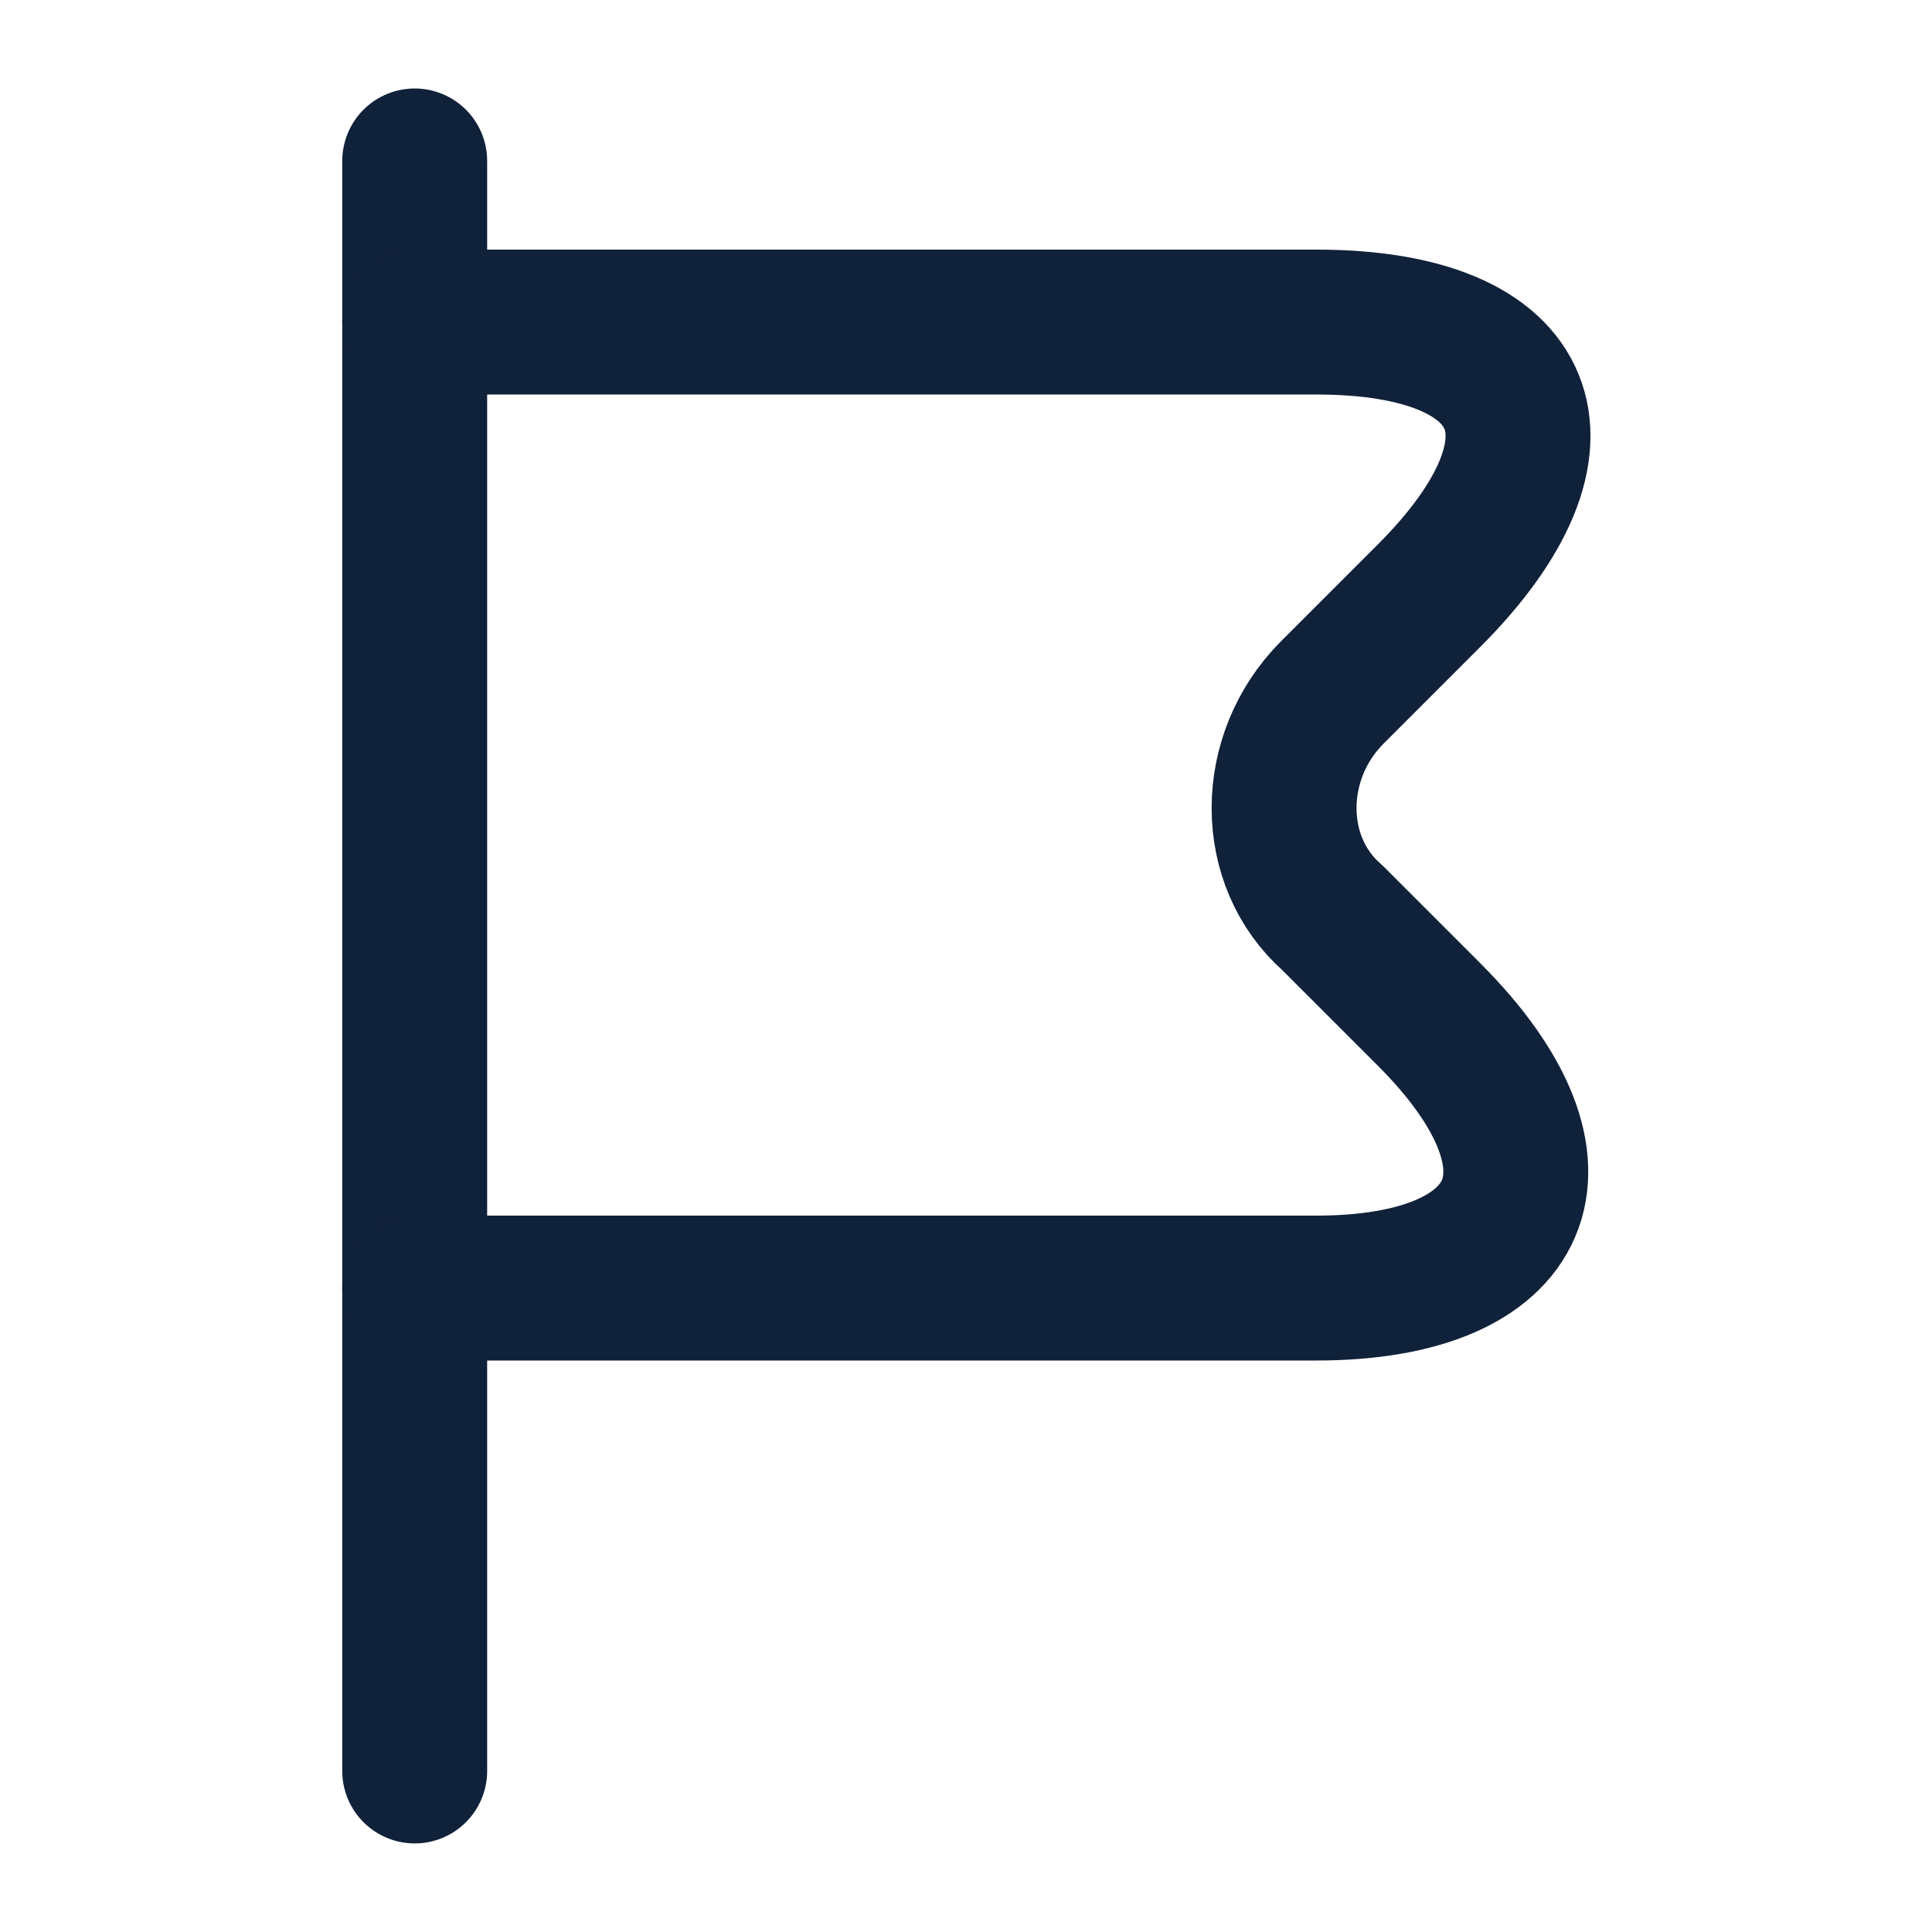
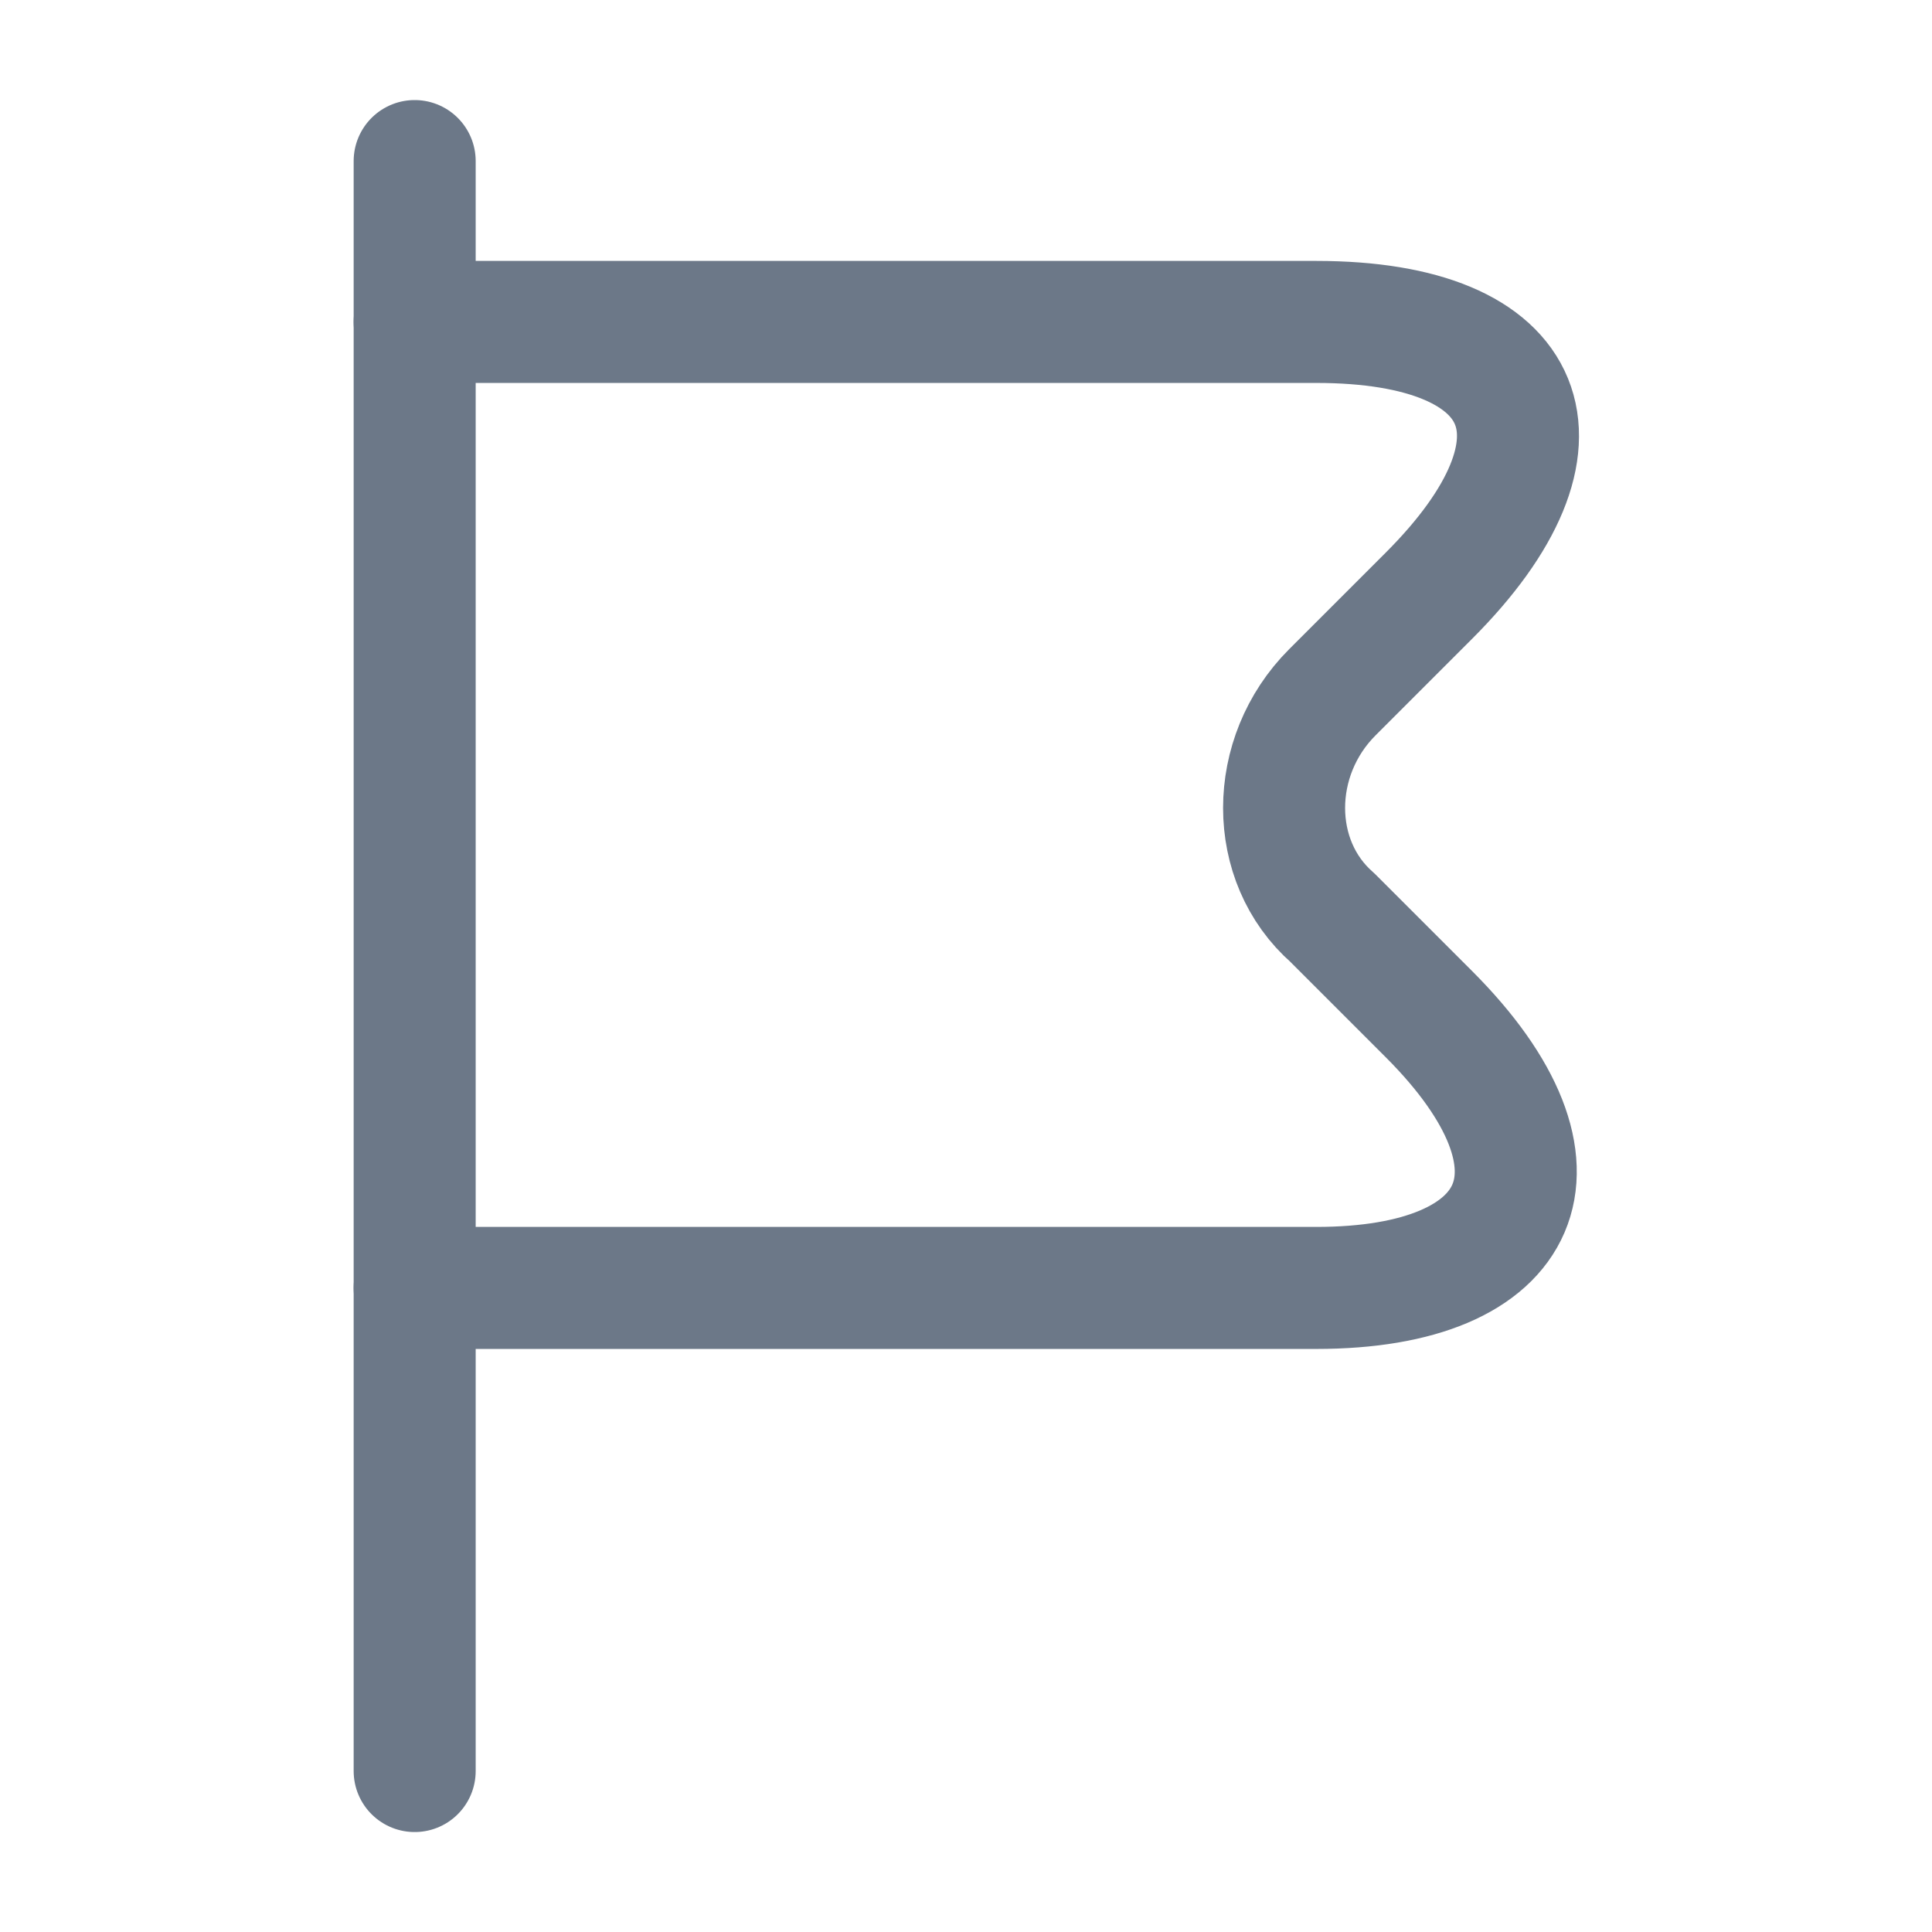
- <svg xmlns="http://www.w3.org/2000/svg" width="20" height="20" viewBox="0 0 20 20" fill="none">
-   <path d="M4.293 1.666V18.333" stroke="#10213A" stroke-width="1.5" stroke-miterlimit="10" stroke-linecap="round" stroke-linejoin="round" />
-   <path d="M4.293 3.334H13.626C15.876 3.334 16.376 4.584 14.793 6.167L13.793 7.167C13.126 7.834 13.126 8.917 13.793 9.501L14.793 10.501C16.376 12.084 15.793 13.334 13.626 13.334H4.293" stroke="#10213A" stroke-width="1.5" stroke-miterlimit="10" stroke-linecap="round" stroke-linejoin="round" />
+ <svg xmlns="http://www.w3.org/2000/svg" width="19" height="19" viewBox="0 0 19 19" fill="none">
+   <path d="M4.078 1.584V17.417" stroke="#6C7888" stroke-width="1.2" stroke-miterlimit="10" stroke-linecap="round" stroke-linejoin="round" />
+   <path d="M4.078 3.166H12.945C15.082 3.166 15.557 4.354 14.053 5.858L13.103 6.808C12.47 7.441 12.47 8.47 13.103 9.024L14.053 9.974C15.557 11.479 15.003 12.666 12.945 12.666H4.078" stroke="#6C7888" stroke-width="1.2" stroke-miterlimit="10" stroke-linecap="round" stroke-linejoin="round" />
</svg>
